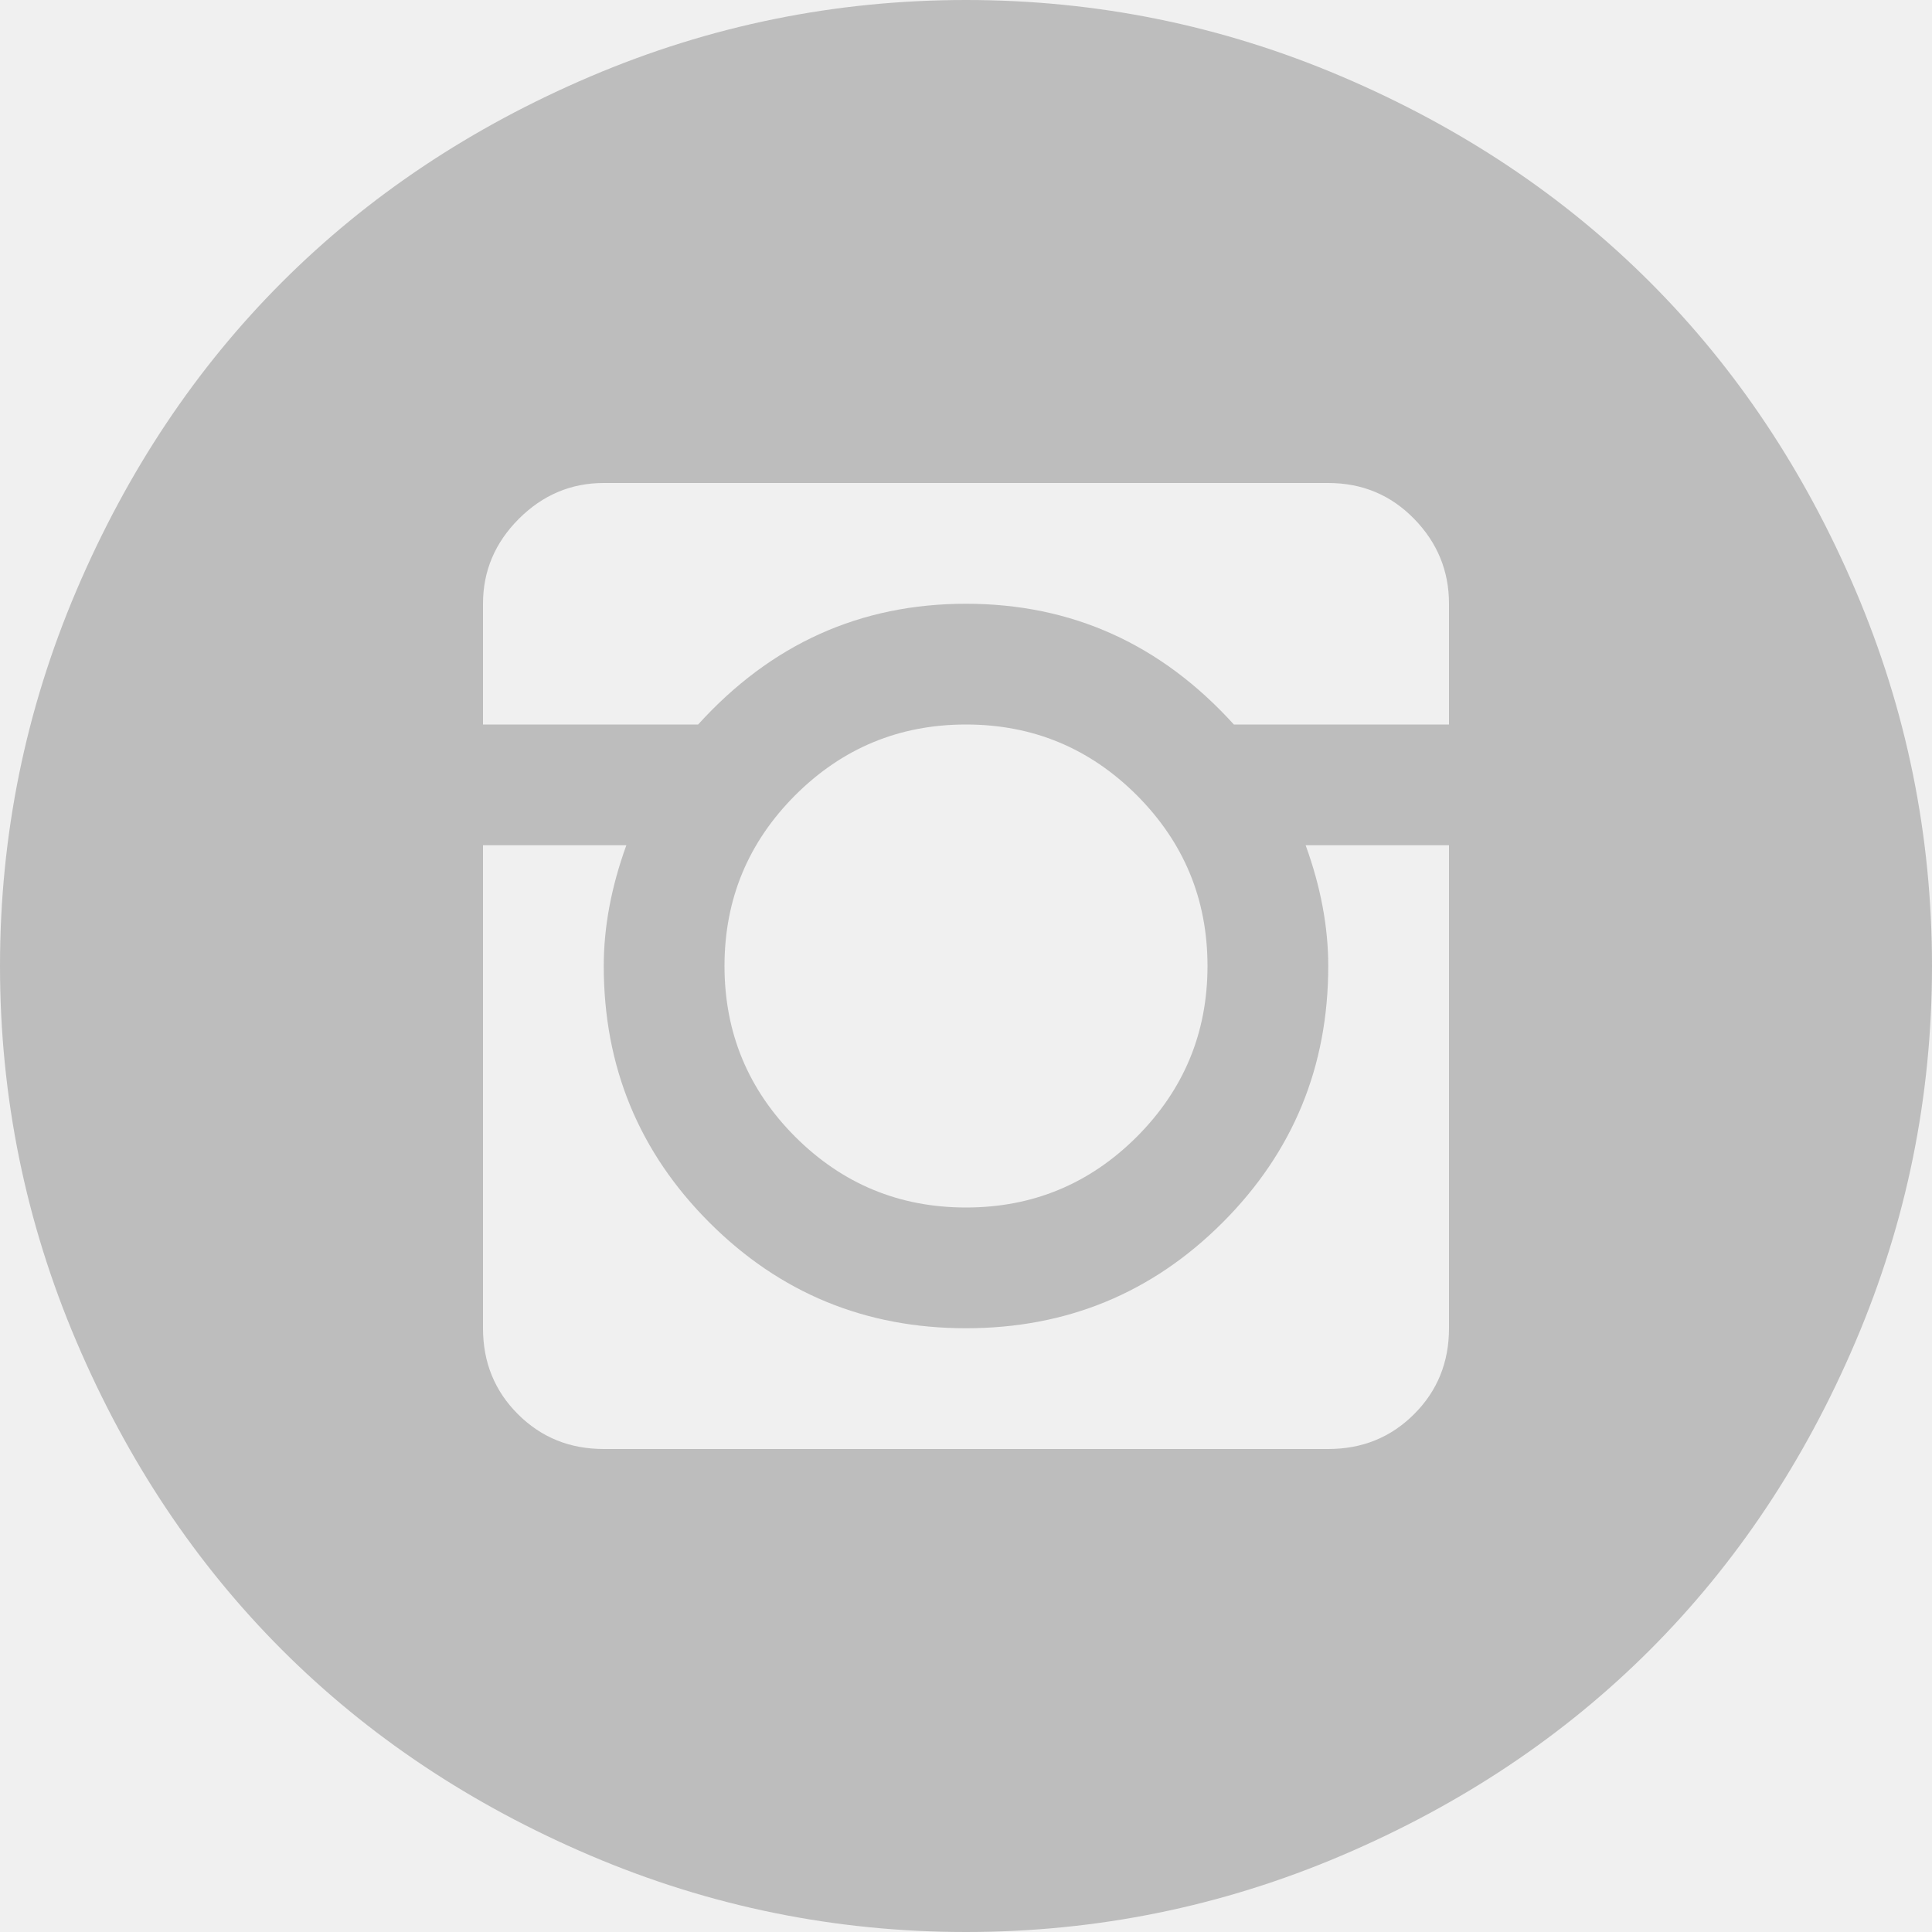
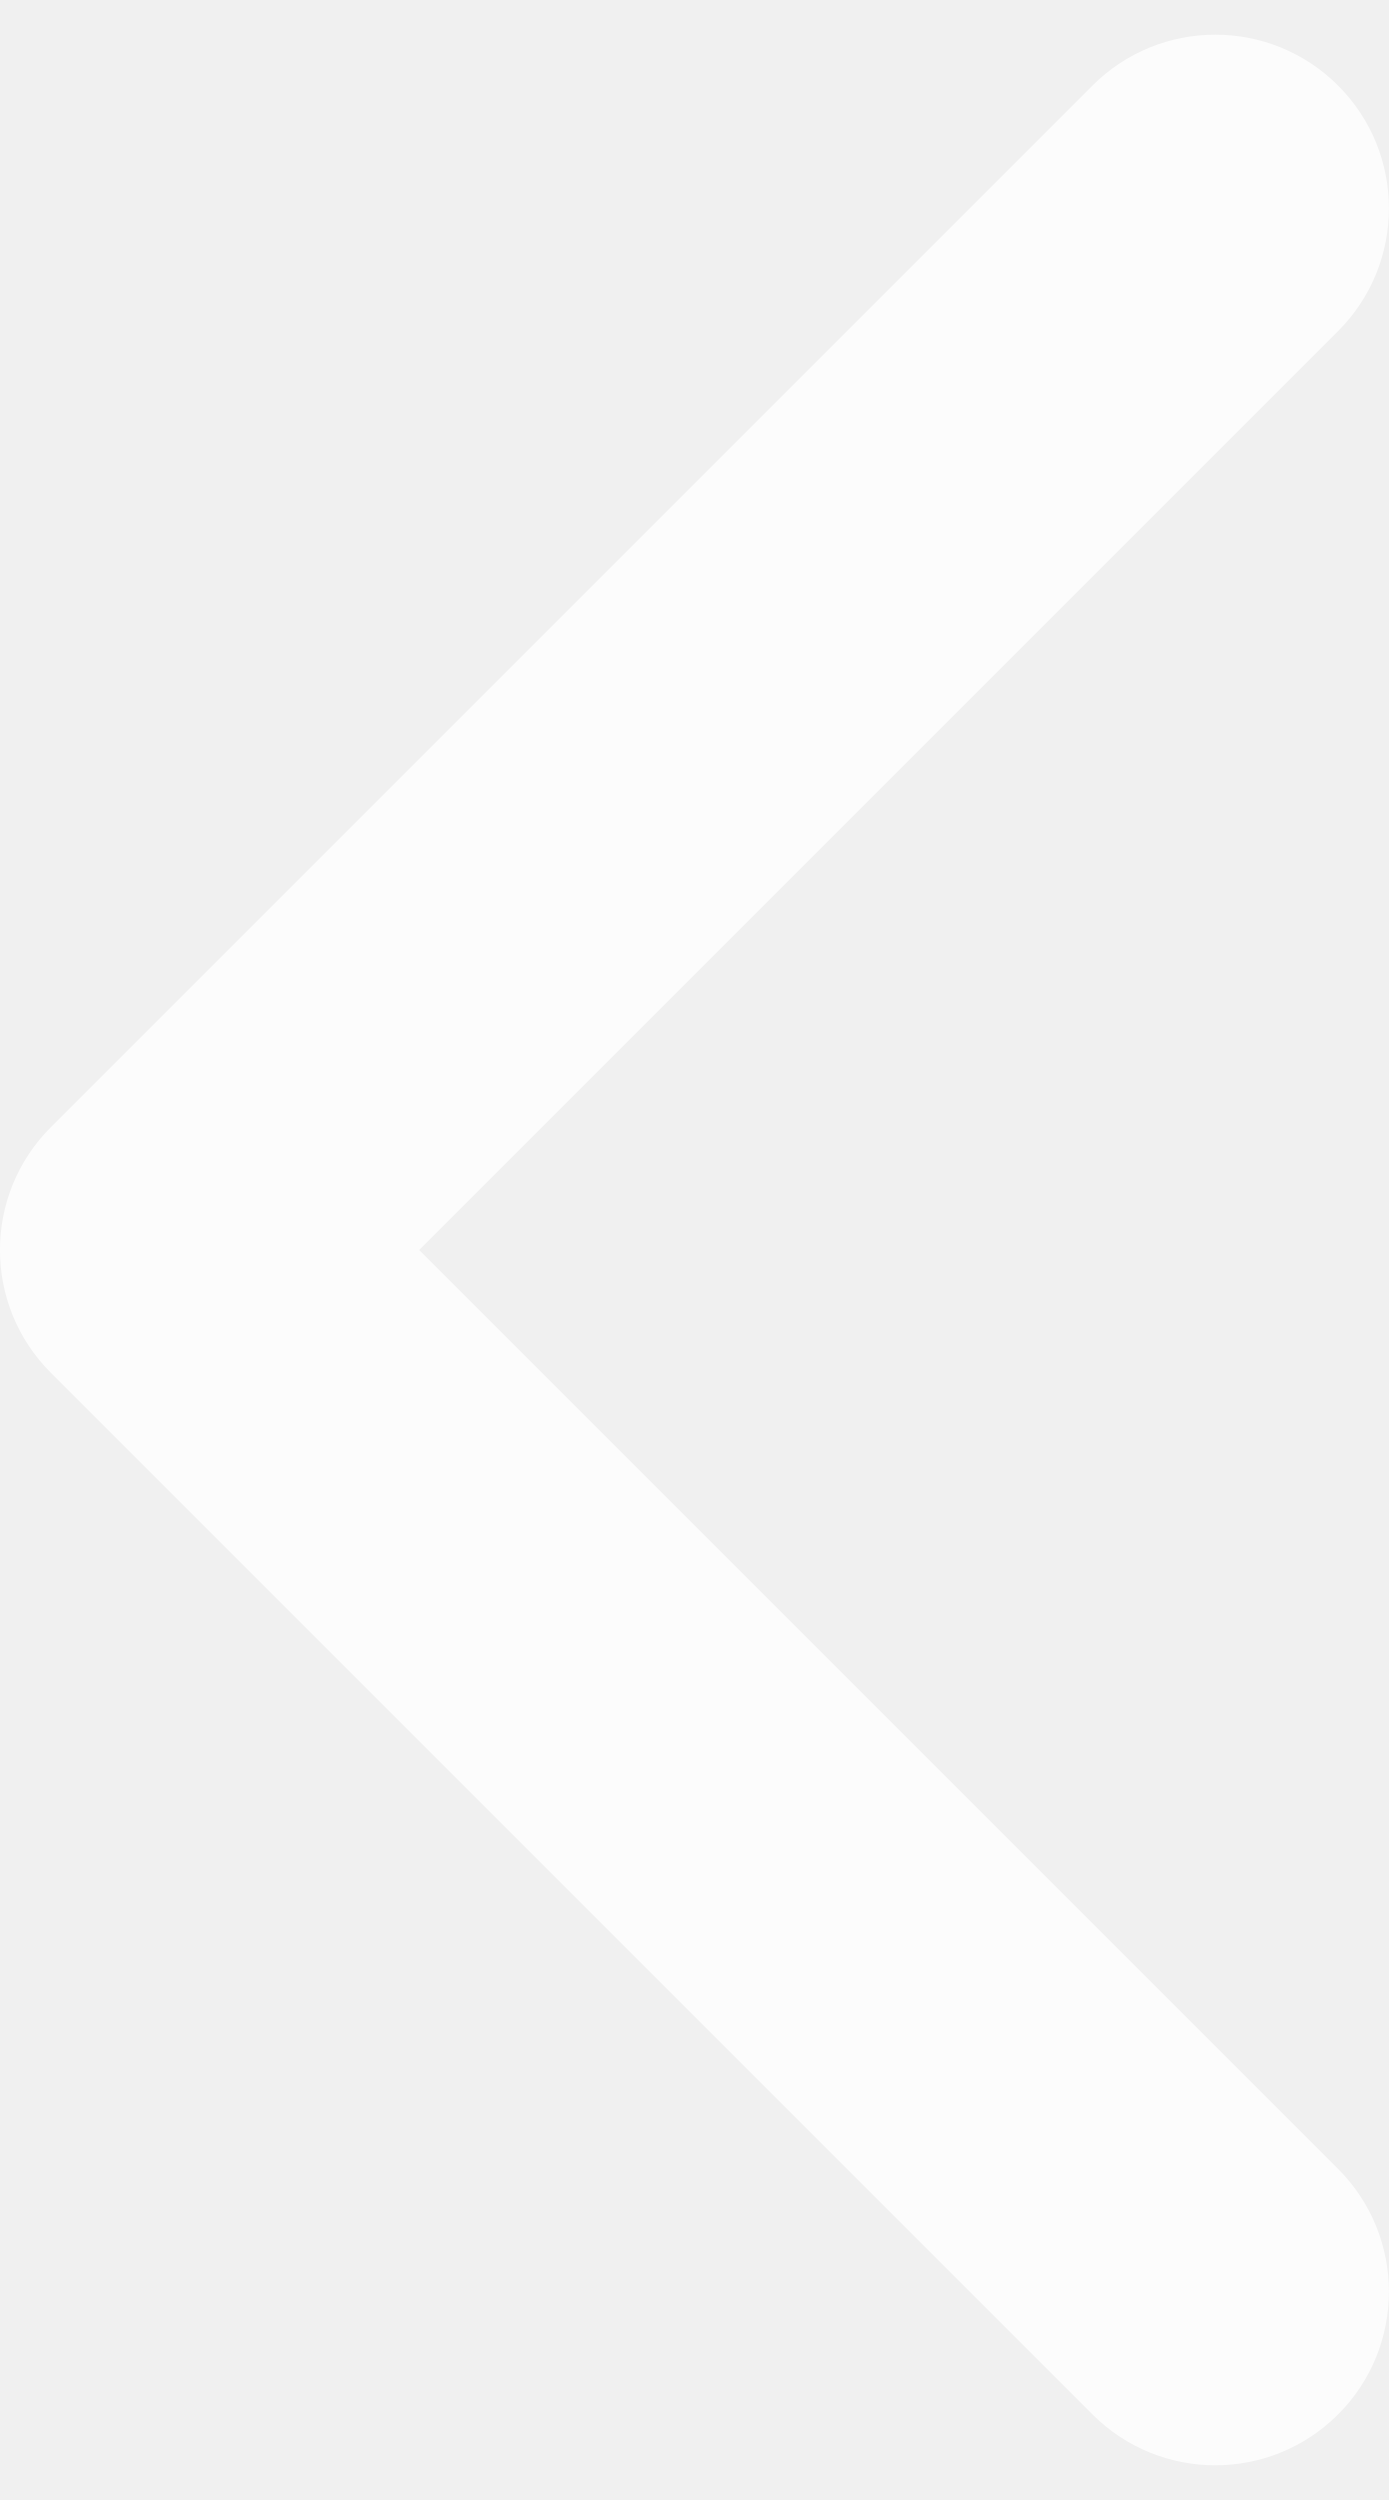
- <svg xmlns="http://www.w3.org/2000/svg" width="20" height="20" viewBox="0 0 20 20" fill="none">
-   <path d="M10 20C8.646 20 7.35 19.736 6.113 19.209C4.876 18.682 3.812 17.972 2.92 17.08C2.028 16.188 1.318 15.124 0.791 13.887C0.264 12.65 0 11.354 0 10C0 8.646 0.264 7.35 0.791 6.113C1.318 4.876 2.028 3.812 2.92 2.92C3.812 2.028 4.876 1.318 6.113 0.791C7.35 0.264 8.646 0 10 0C11.354 0 12.65 0.264 13.887 0.791C15.124 1.318 16.188 2.028 17.08 2.92C17.972 3.812 18.682 4.876 19.209 6.113C19.736 7.35 20 8.646 20 10C20 11.354 19.736 12.65 19.209 13.887C18.682 15.124 17.972 16.188 17.08 17.08C16.188 17.972 15.124 18.682 13.887 19.209C12.65 19.736 11.354 20 10 20ZM15 6.25C15 5.911 14.88 5.618 14.639 5.371C14.398 5.124 14.102 5 13.75 5H6.25C5.911 5 5.618 5.124 5.371 5.371C5.124 5.618 5 5.911 5 6.25V7.5H7.227C7.982 6.667 8.906 6.25 10 6.25C11.094 6.25 12.018 6.667 12.773 7.5H15V6.25ZM7.5 10C7.5 10.69 7.744 11.279 8.232 11.768C8.721 12.256 9.31 12.5 10 12.5C10.69 12.5 11.279 12.256 11.768 11.768C12.256 11.279 12.5 10.69 12.5 10C12.5 9.31 12.256 8.721 11.768 8.232C11.279 7.744 10.69 7.5 10 7.5C9.31 7.5 8.721 7.744 8.232 8.232C7.744 8.721 7.5 9.31 7.5 10ZM15 8.75H13.516C13.672 9.18 13.75 9.596 13.75 10C13.75 11.042 13.385 11.927 12.656 12.656C11.927 13.385 11.042 13.75 10 13.75C8.958 13.75 8.073 13.385 7.344 12.656C6.615 11.927 6.25 11.042 6.25 10C6.25 9.596 6.328 9.18 6.484 8.75H5V13.75C5 14.102 5.12 14.398 5.361 14.639C5.602 14.88 5.898 15 6.25 15H13.75C14.102 15 14.398 14.88 14.639 14.639C14.88 14.398 15 14.102 15 13.75V8.75Z" fill="#BDBDBD" />
+ <svg xmlns="http://www.w3.org/2000/svg" width="10" height="18" fill="none">
+   <path fill-rule="evenodd" clip-rule="evenodd" d="M9.634.616a1.25 1.25 0 010 1.768L3.018 9l6.616 6.616a1.25 1.25 0 01-1.768 1.768l-7.5-7.5a1.25 1.25 0 010-1.768l7.5-7.5a1.25 1.25 0 011.768 0z" fill="#fff" fill-opacity=".8" />
</svg>
